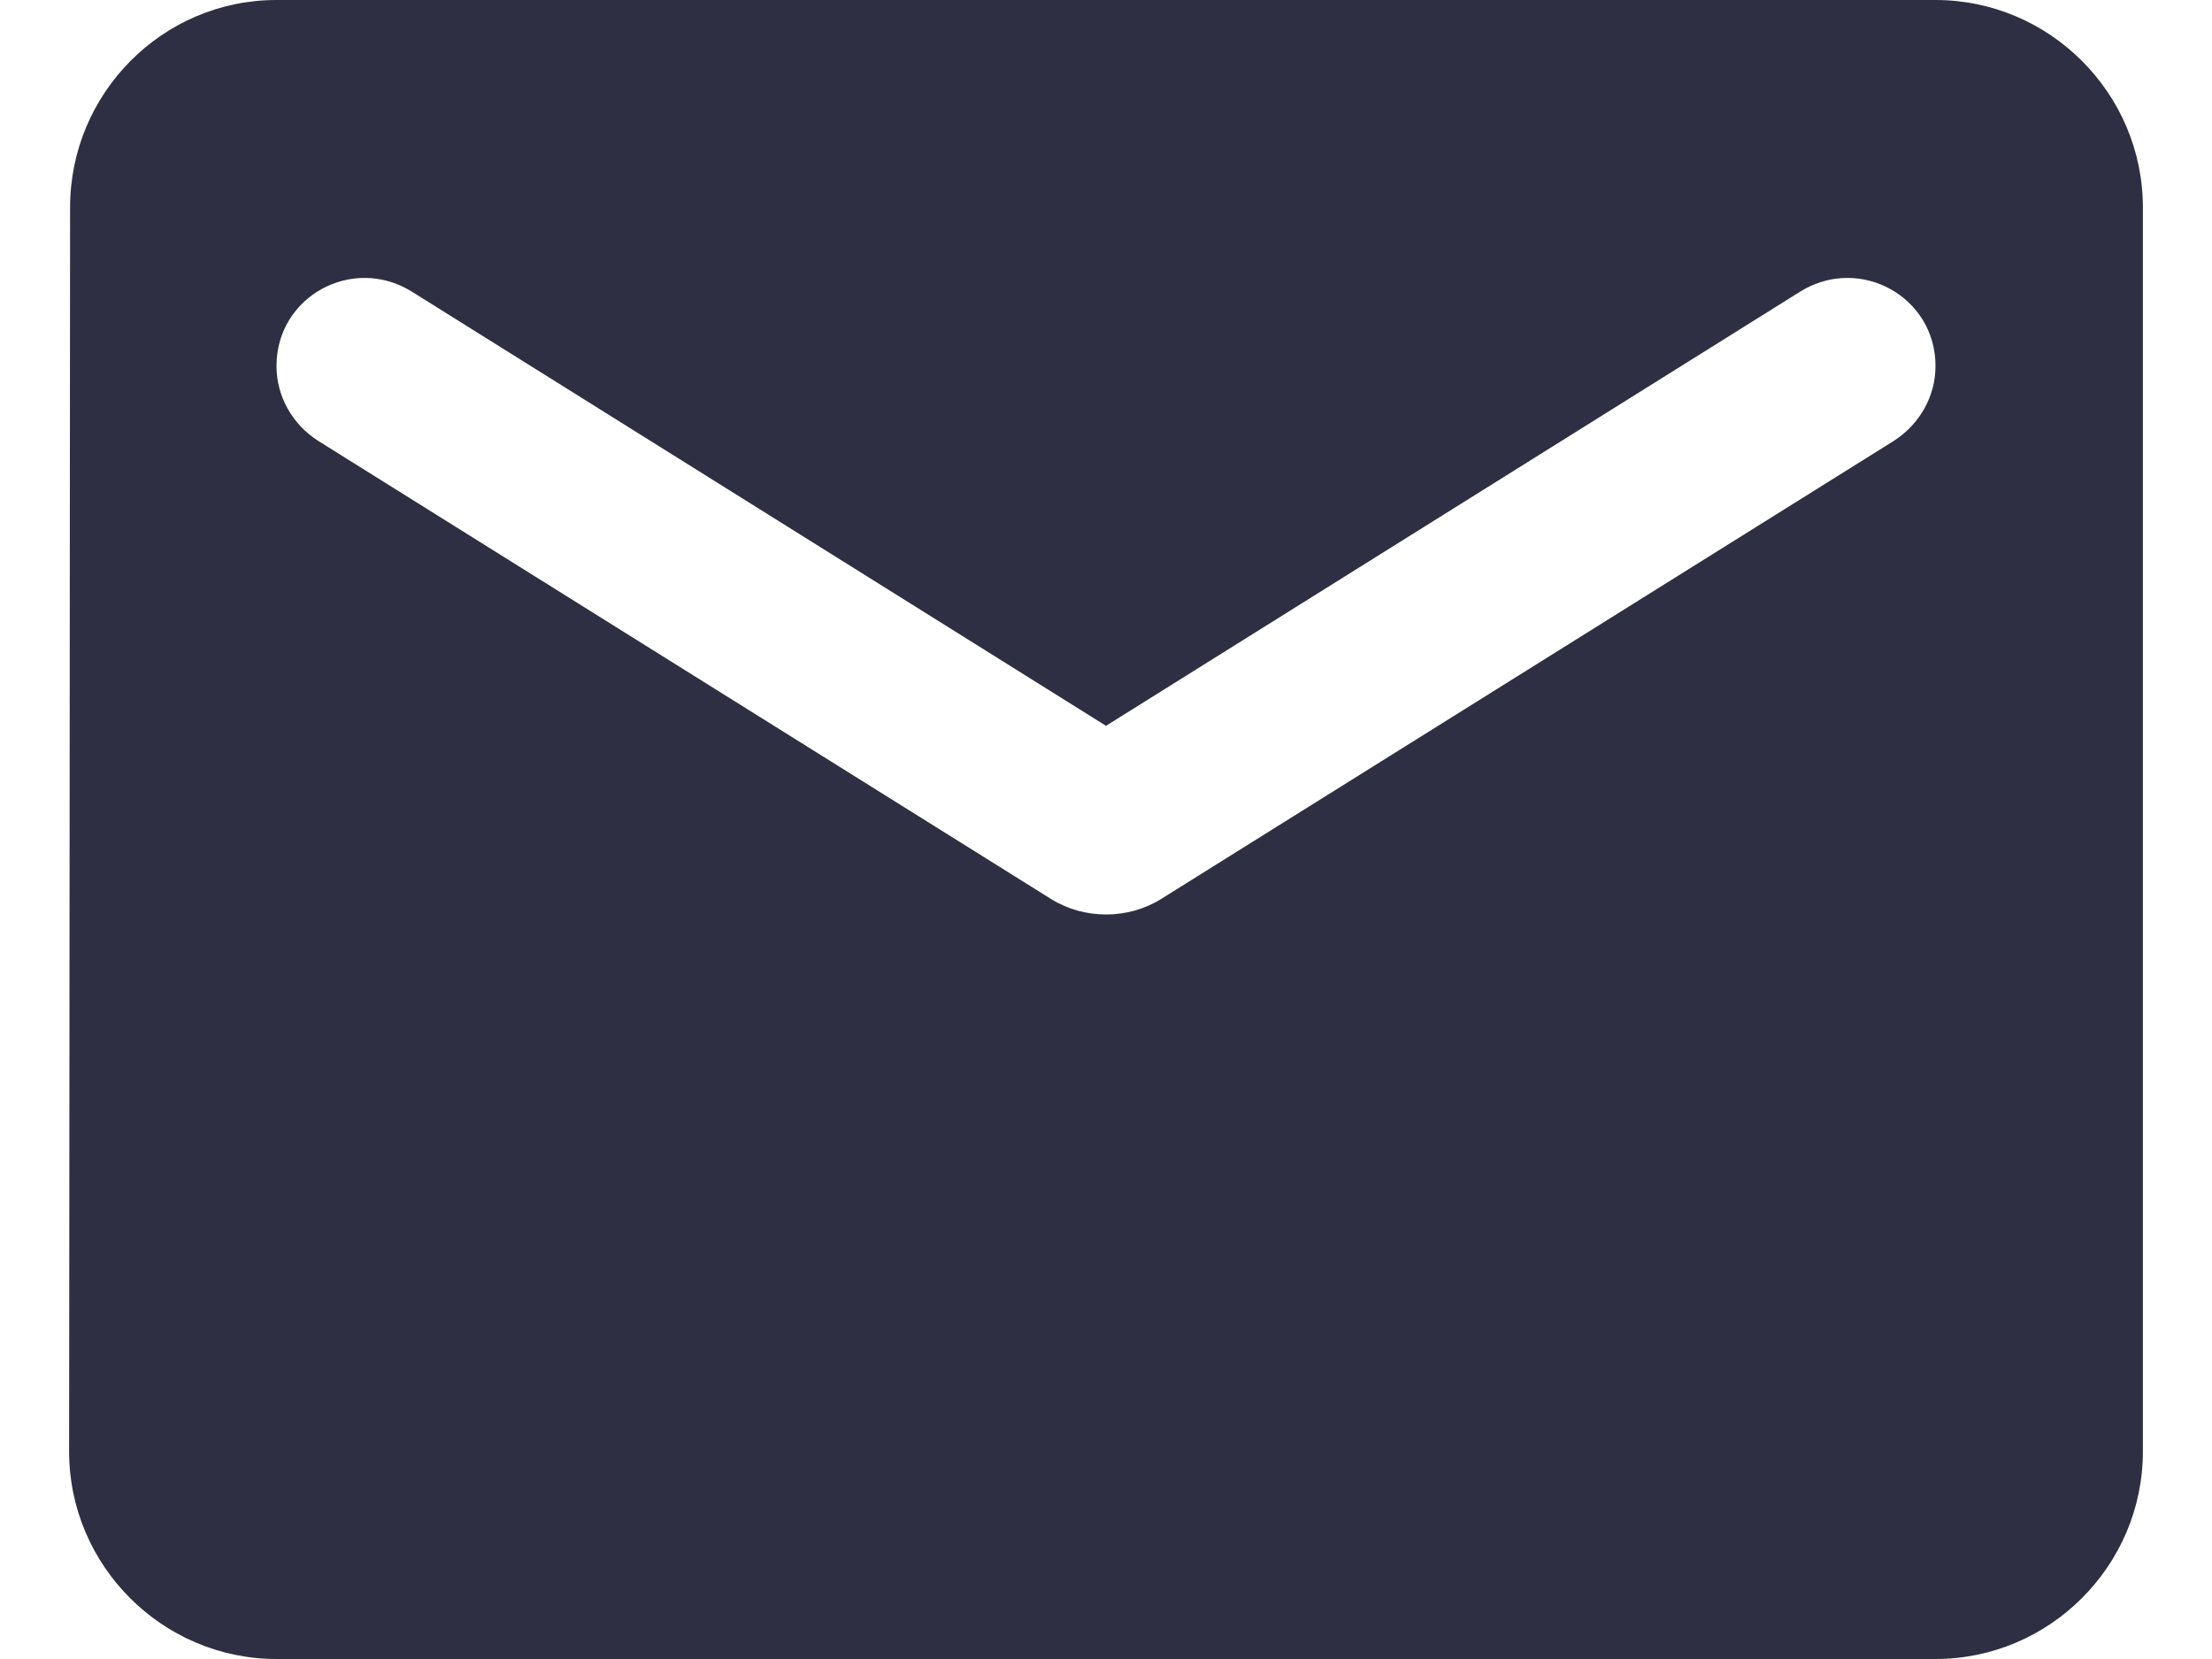
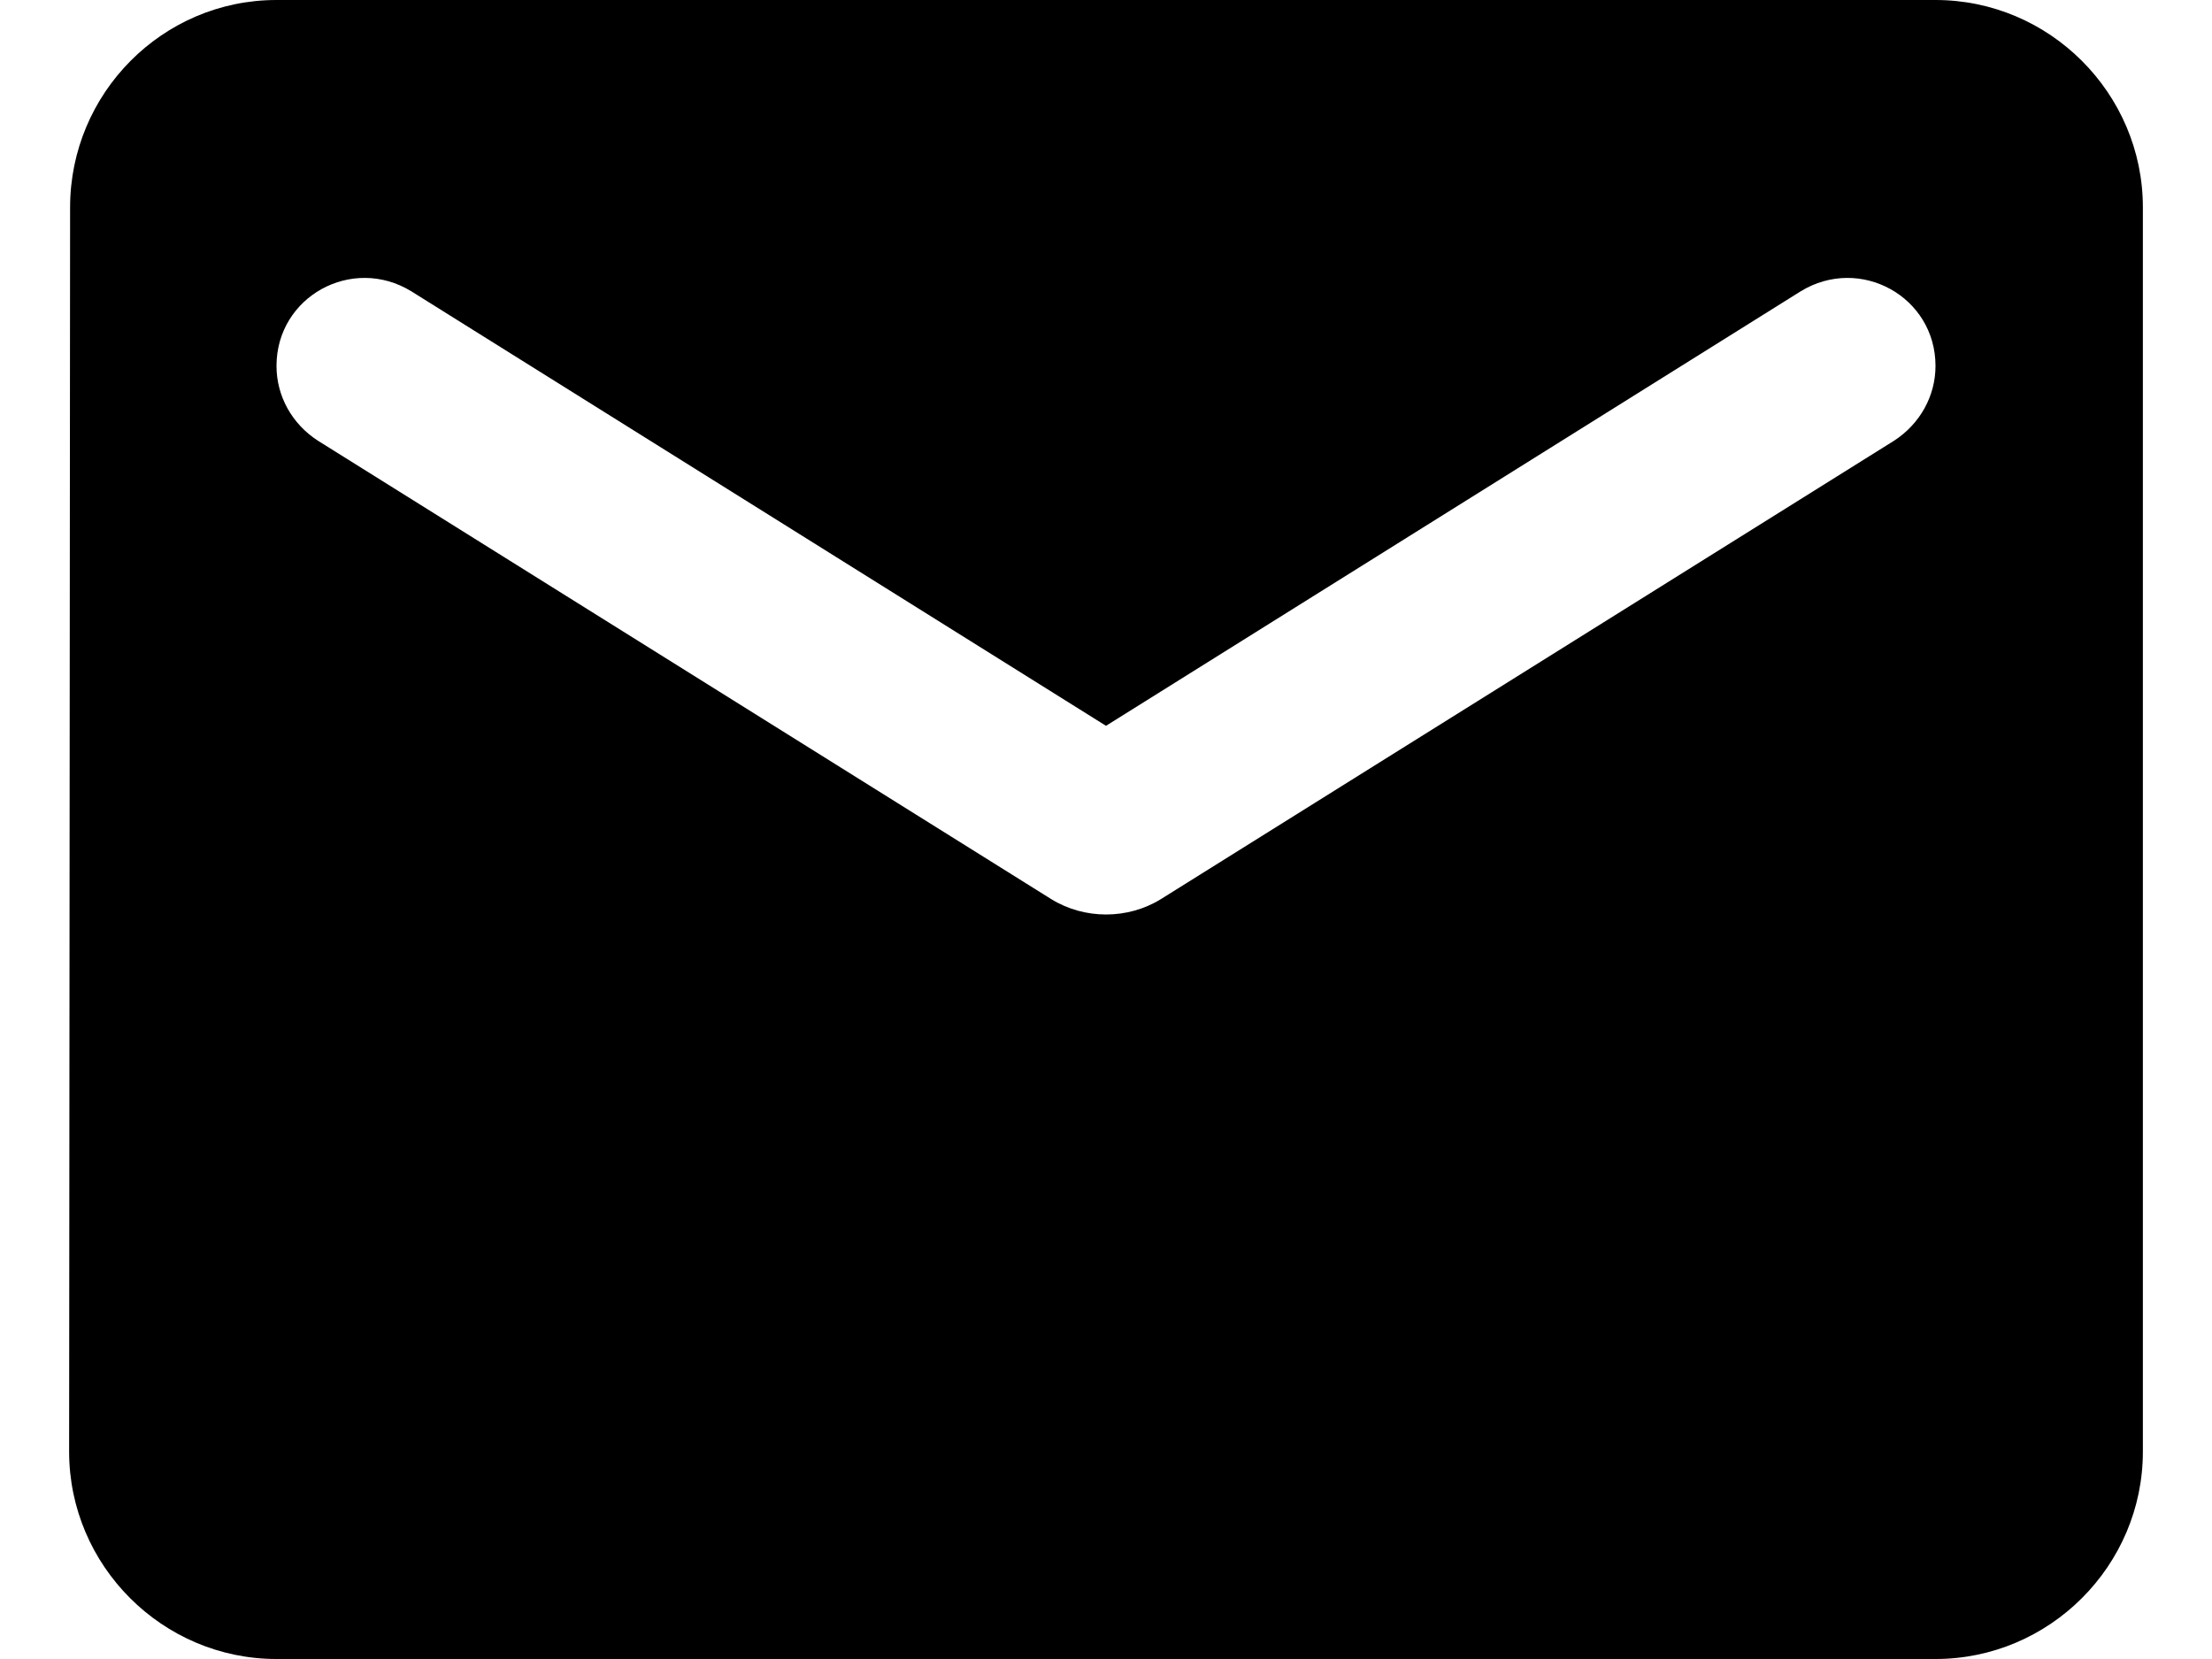
- <svg xmlns="http://www.w3.org/2000/svg" width="16" height="12" id="all" viewBox="0 0 16 12" fill="none">
-   <path d="M14 0H2C1.175 0 0.507 0.675 0.507 1.5L0.5 10.5C0.5 11.325 1.175 12 2 12H14C14.825 12 15.5 11.325 15.5 10.5V1.5C15.5 0.675 14.825 0 14 0ZM13.7 3.188L8.398 6.503C8.158 6.652 7.843 6.652 7.603 6.503L2.3 3.188C2.112 3.067 2 2.865 2 2.647C2 2.145 2.547 1.845 2.975 2.107L8 5.25L13.025 2.107C13.453 1.845 14 2.145 14 2.647C14 2.865 13.887 3.067 13.7 3.188Z" fill="#2E2F42" />
+ <svg xmlns="http://www.w3.org/2000/svg" width="16" height="12" id="all" viewBox="0 0 16 12">
+   <path d="M14 0H2C1.175 0 0.507 0.675 0.507 1.5L0.5 10.5C0.5 11.325 1.175 12 2 12H14C14.825 12 15.5 11.325 15.5 10.5V1.5C15.5 0.675 14.825 0 14 0ZM13.7 3.188L8.398 6.503C8.158 6.652 7.843 6.652 7.603 6.503L2.3 3.188C2.112 3.067 2 2.865 2 2.647C2 2.145 2.547 1.845 2.975 2.107L8 5.25L13.025 2.107C13.453 1.845 14 2.145 14 2.647C14 2.865 13.887 3.067 13.7 3.188Z" />
</svg>
